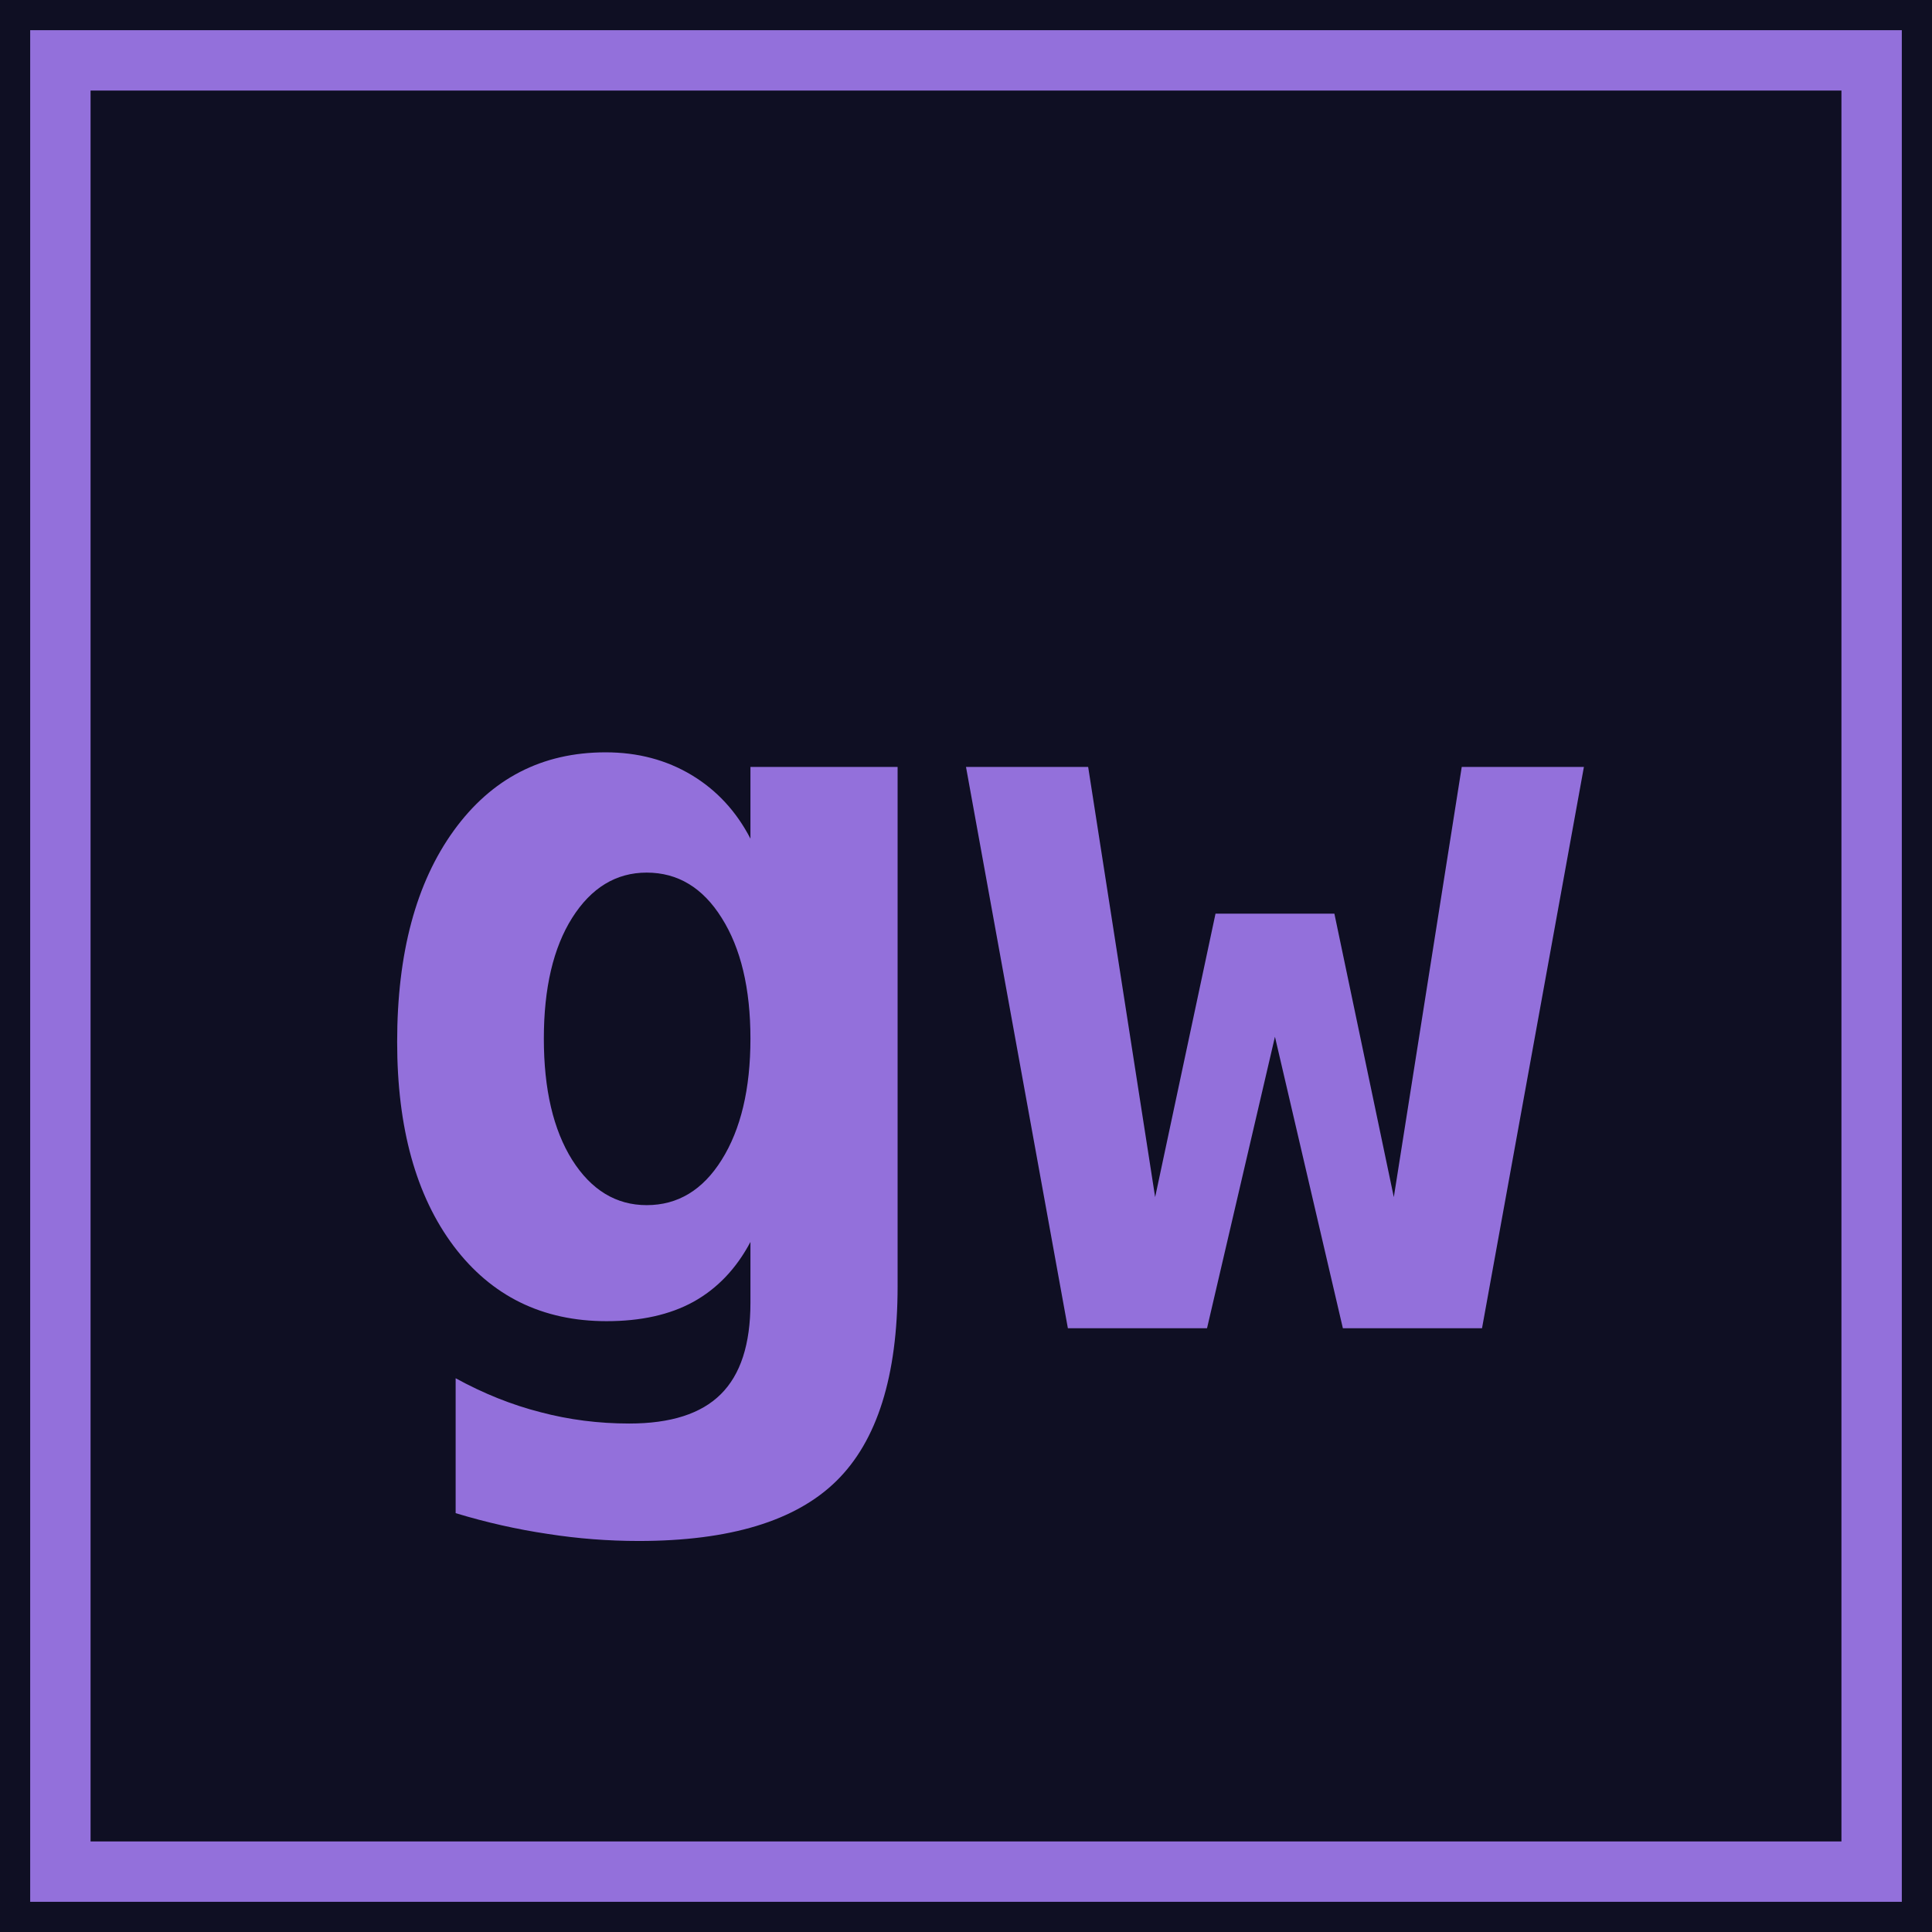
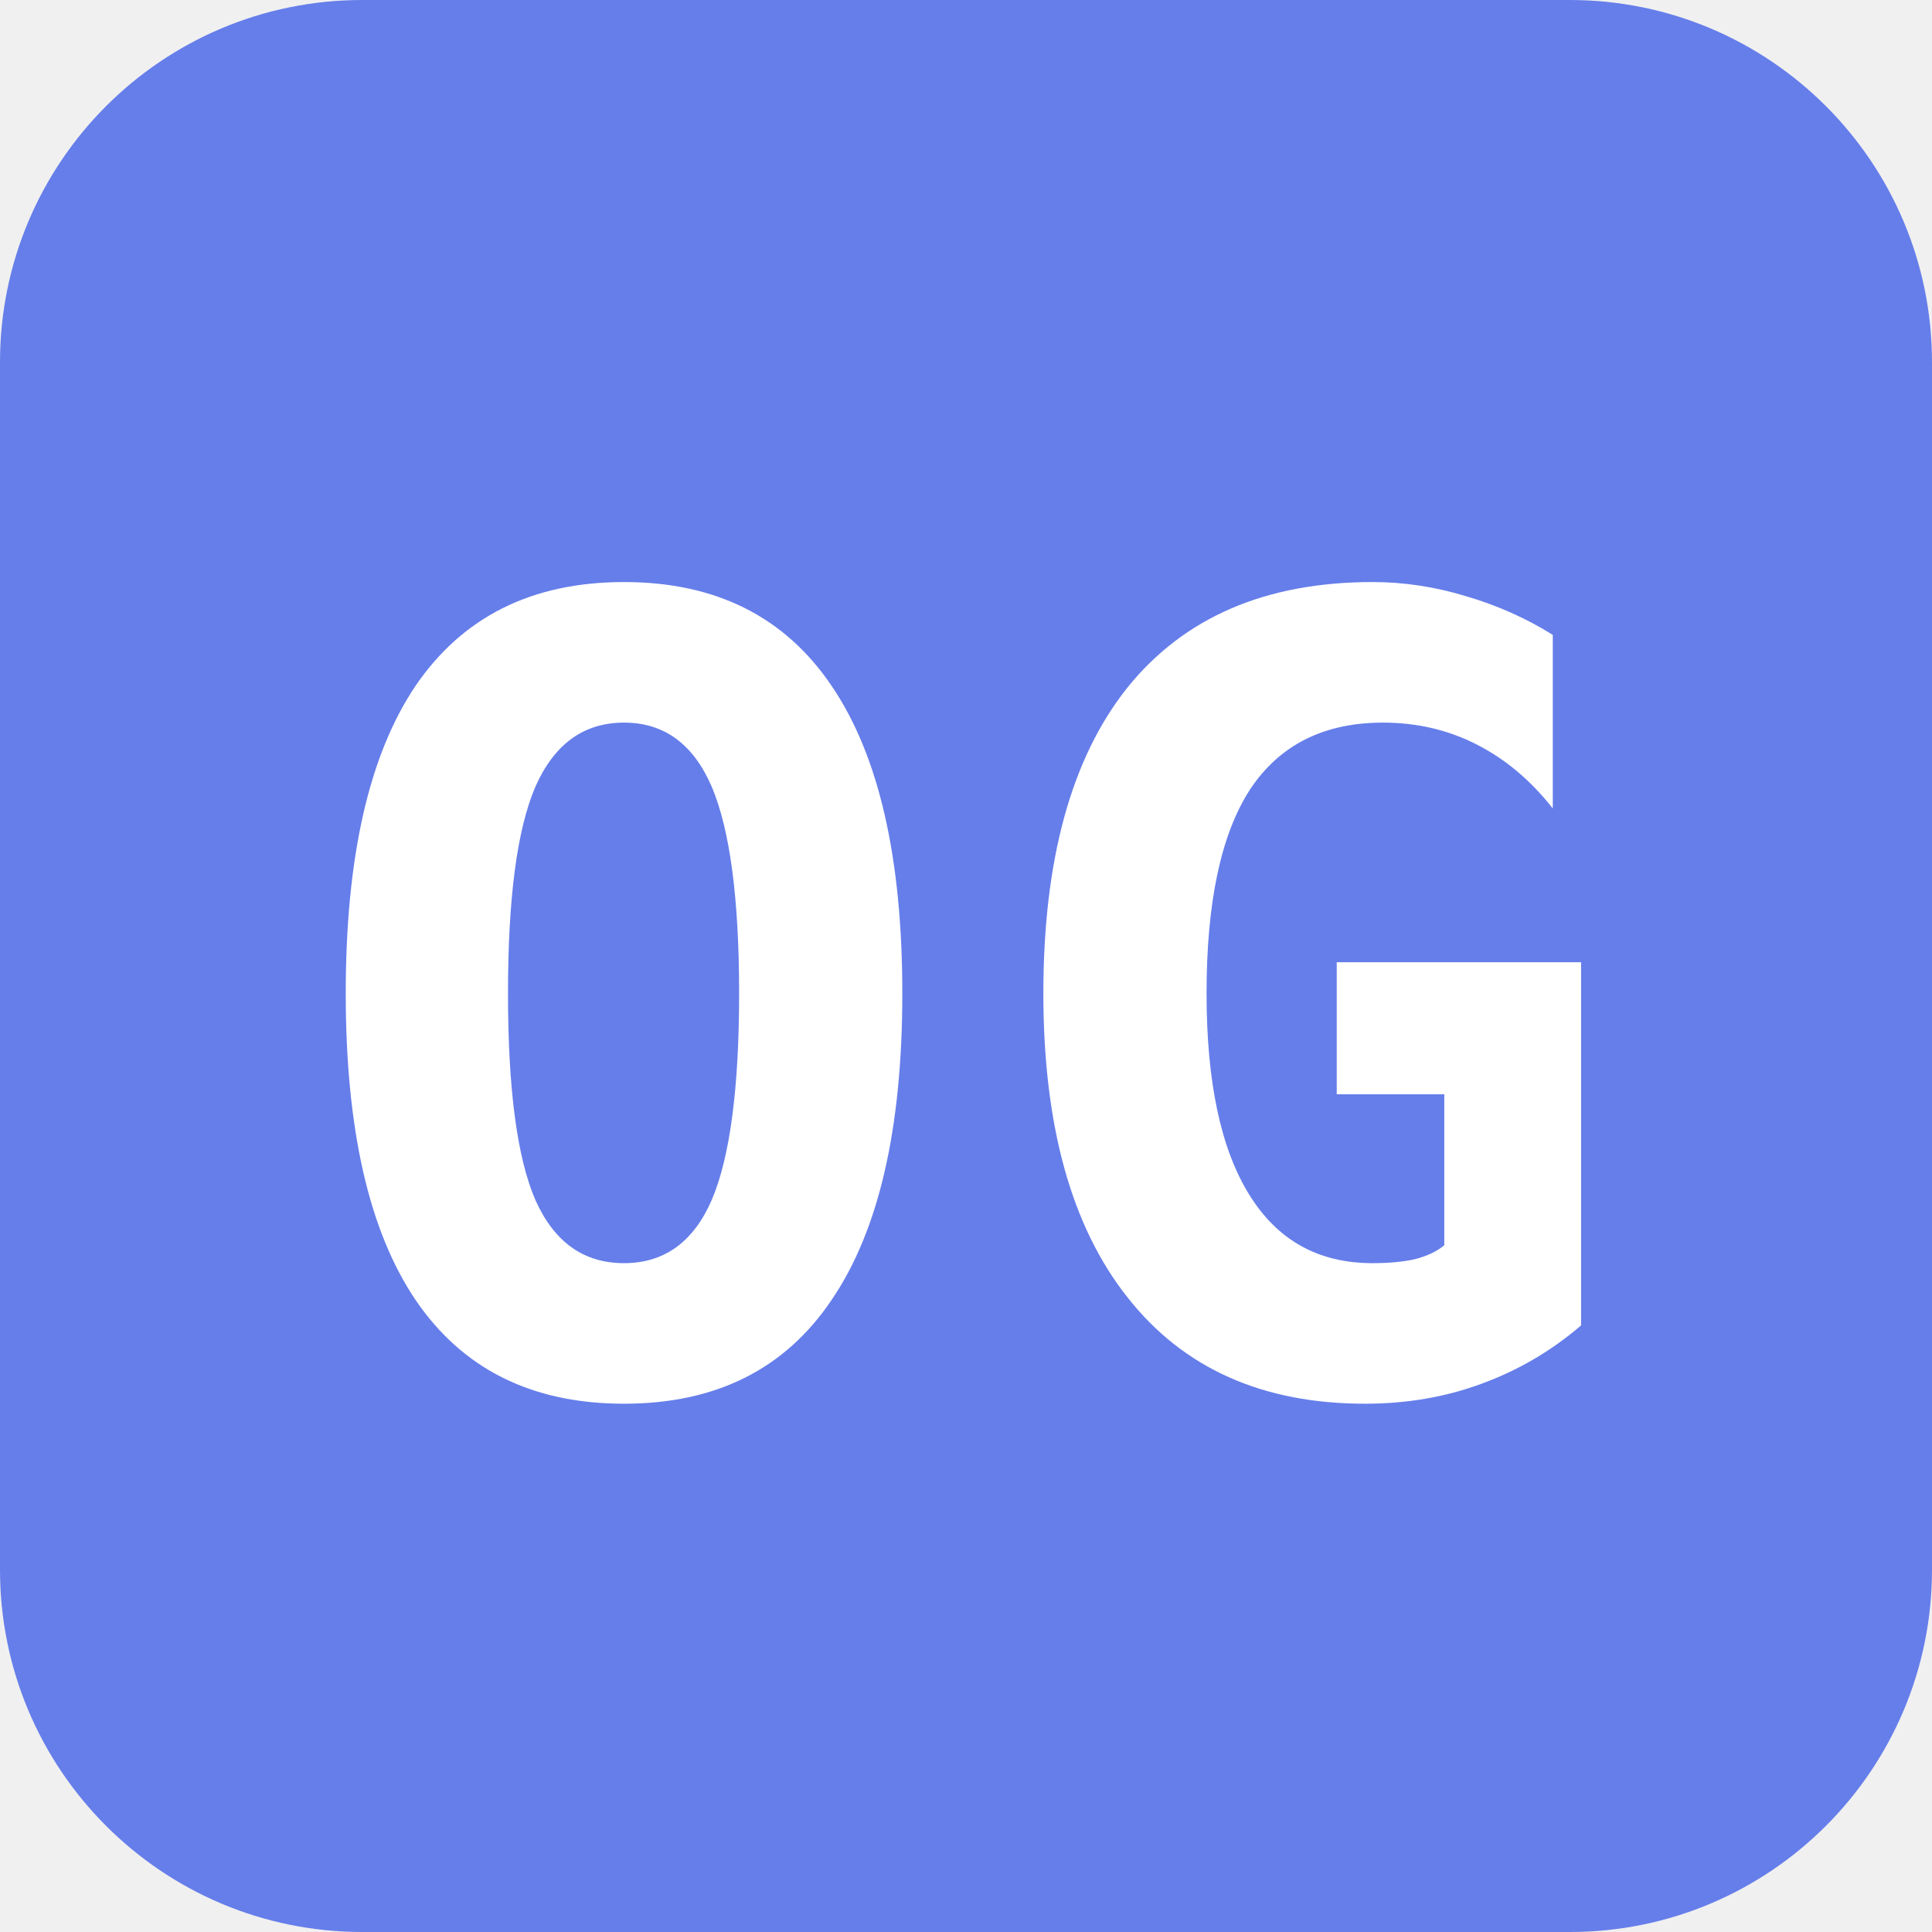
- <svg xmlns="http://www.w3.org/2000/svg" viewBox="0 0 64 64">
-   <rect width="64" height="64" fill="#0f0f23" />
-   <rect x="2" y="2" width="60" height="60" fill="none" stroke="#9370db" stroke-width="2" />
-   <text x="32" y="44" font-family="monospace" font-weight="700" font-size="34" fill="#9370db" text-anchor="middle">gw</text>
+ <svg xmlns="http://www.w3.org/2000/svg" viewBox="0 0 32 32">
+   <rect width="32" height="32" rx="6" fill="#667eea" />
+   <text x="16" y="23" text-anchor="middle" font-family="monospace" font-weight="800" font-size="18" letter-spacing="0.5" fill="white">OG</text>
</svg>
